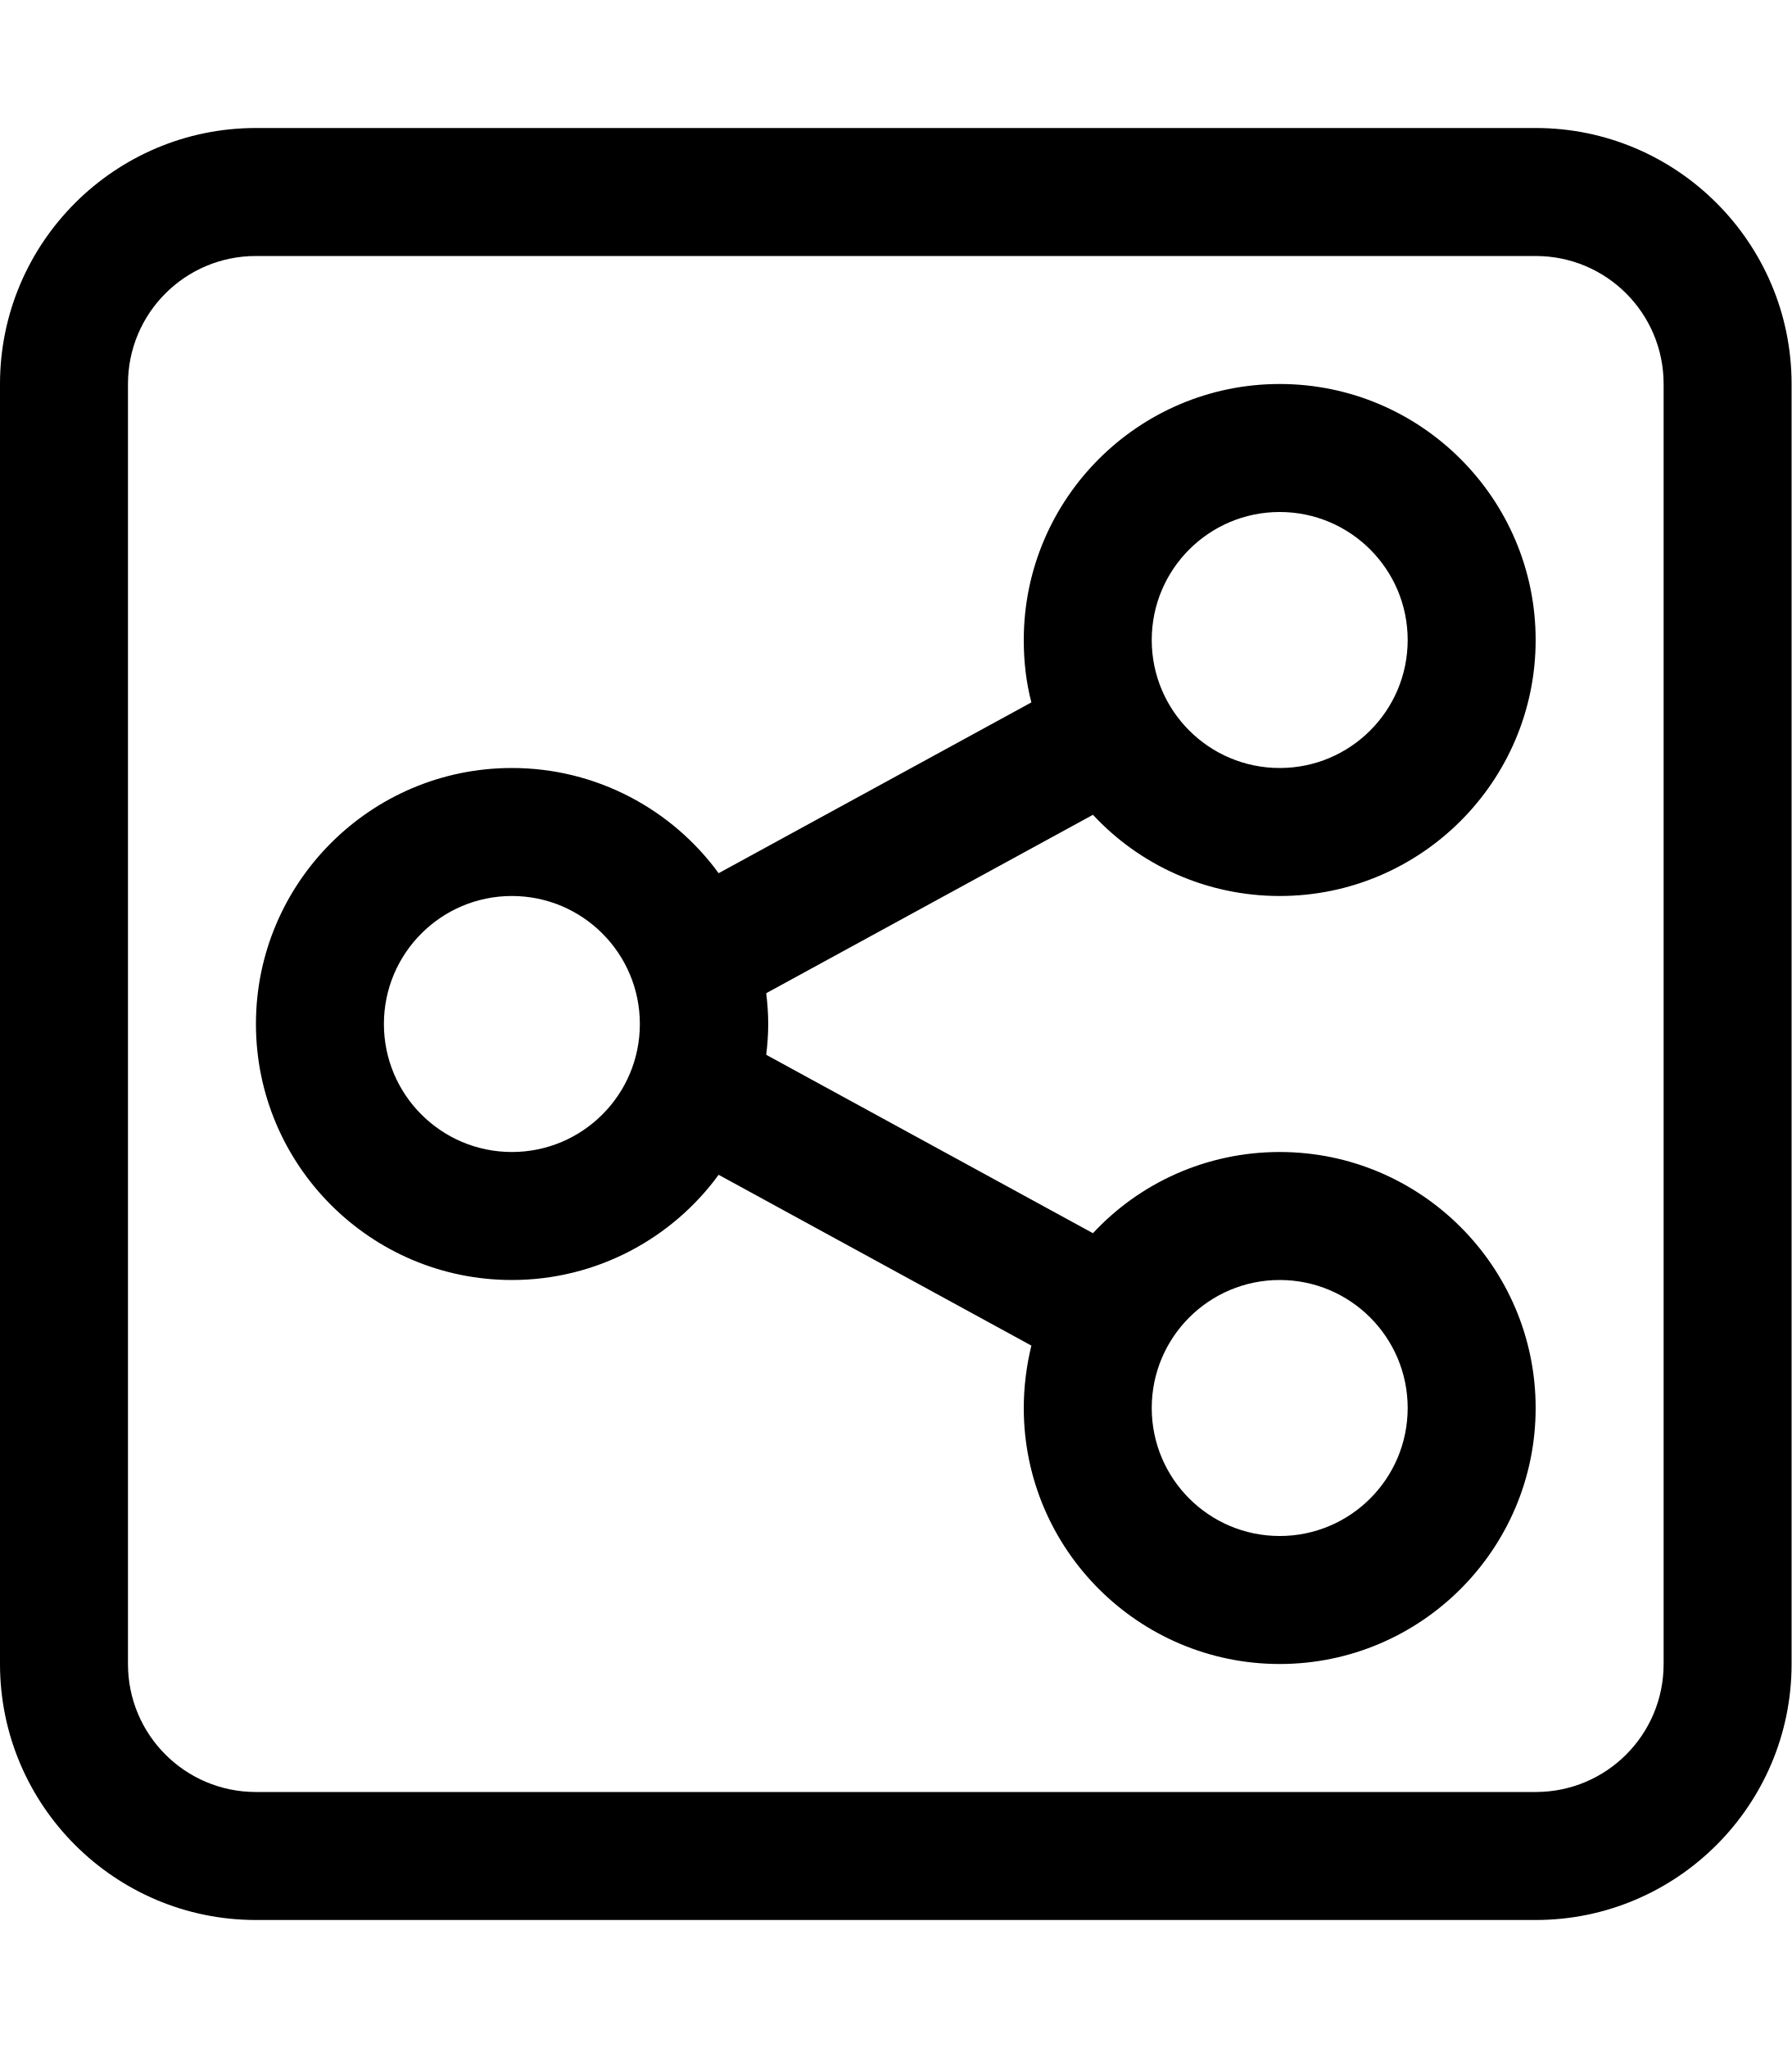
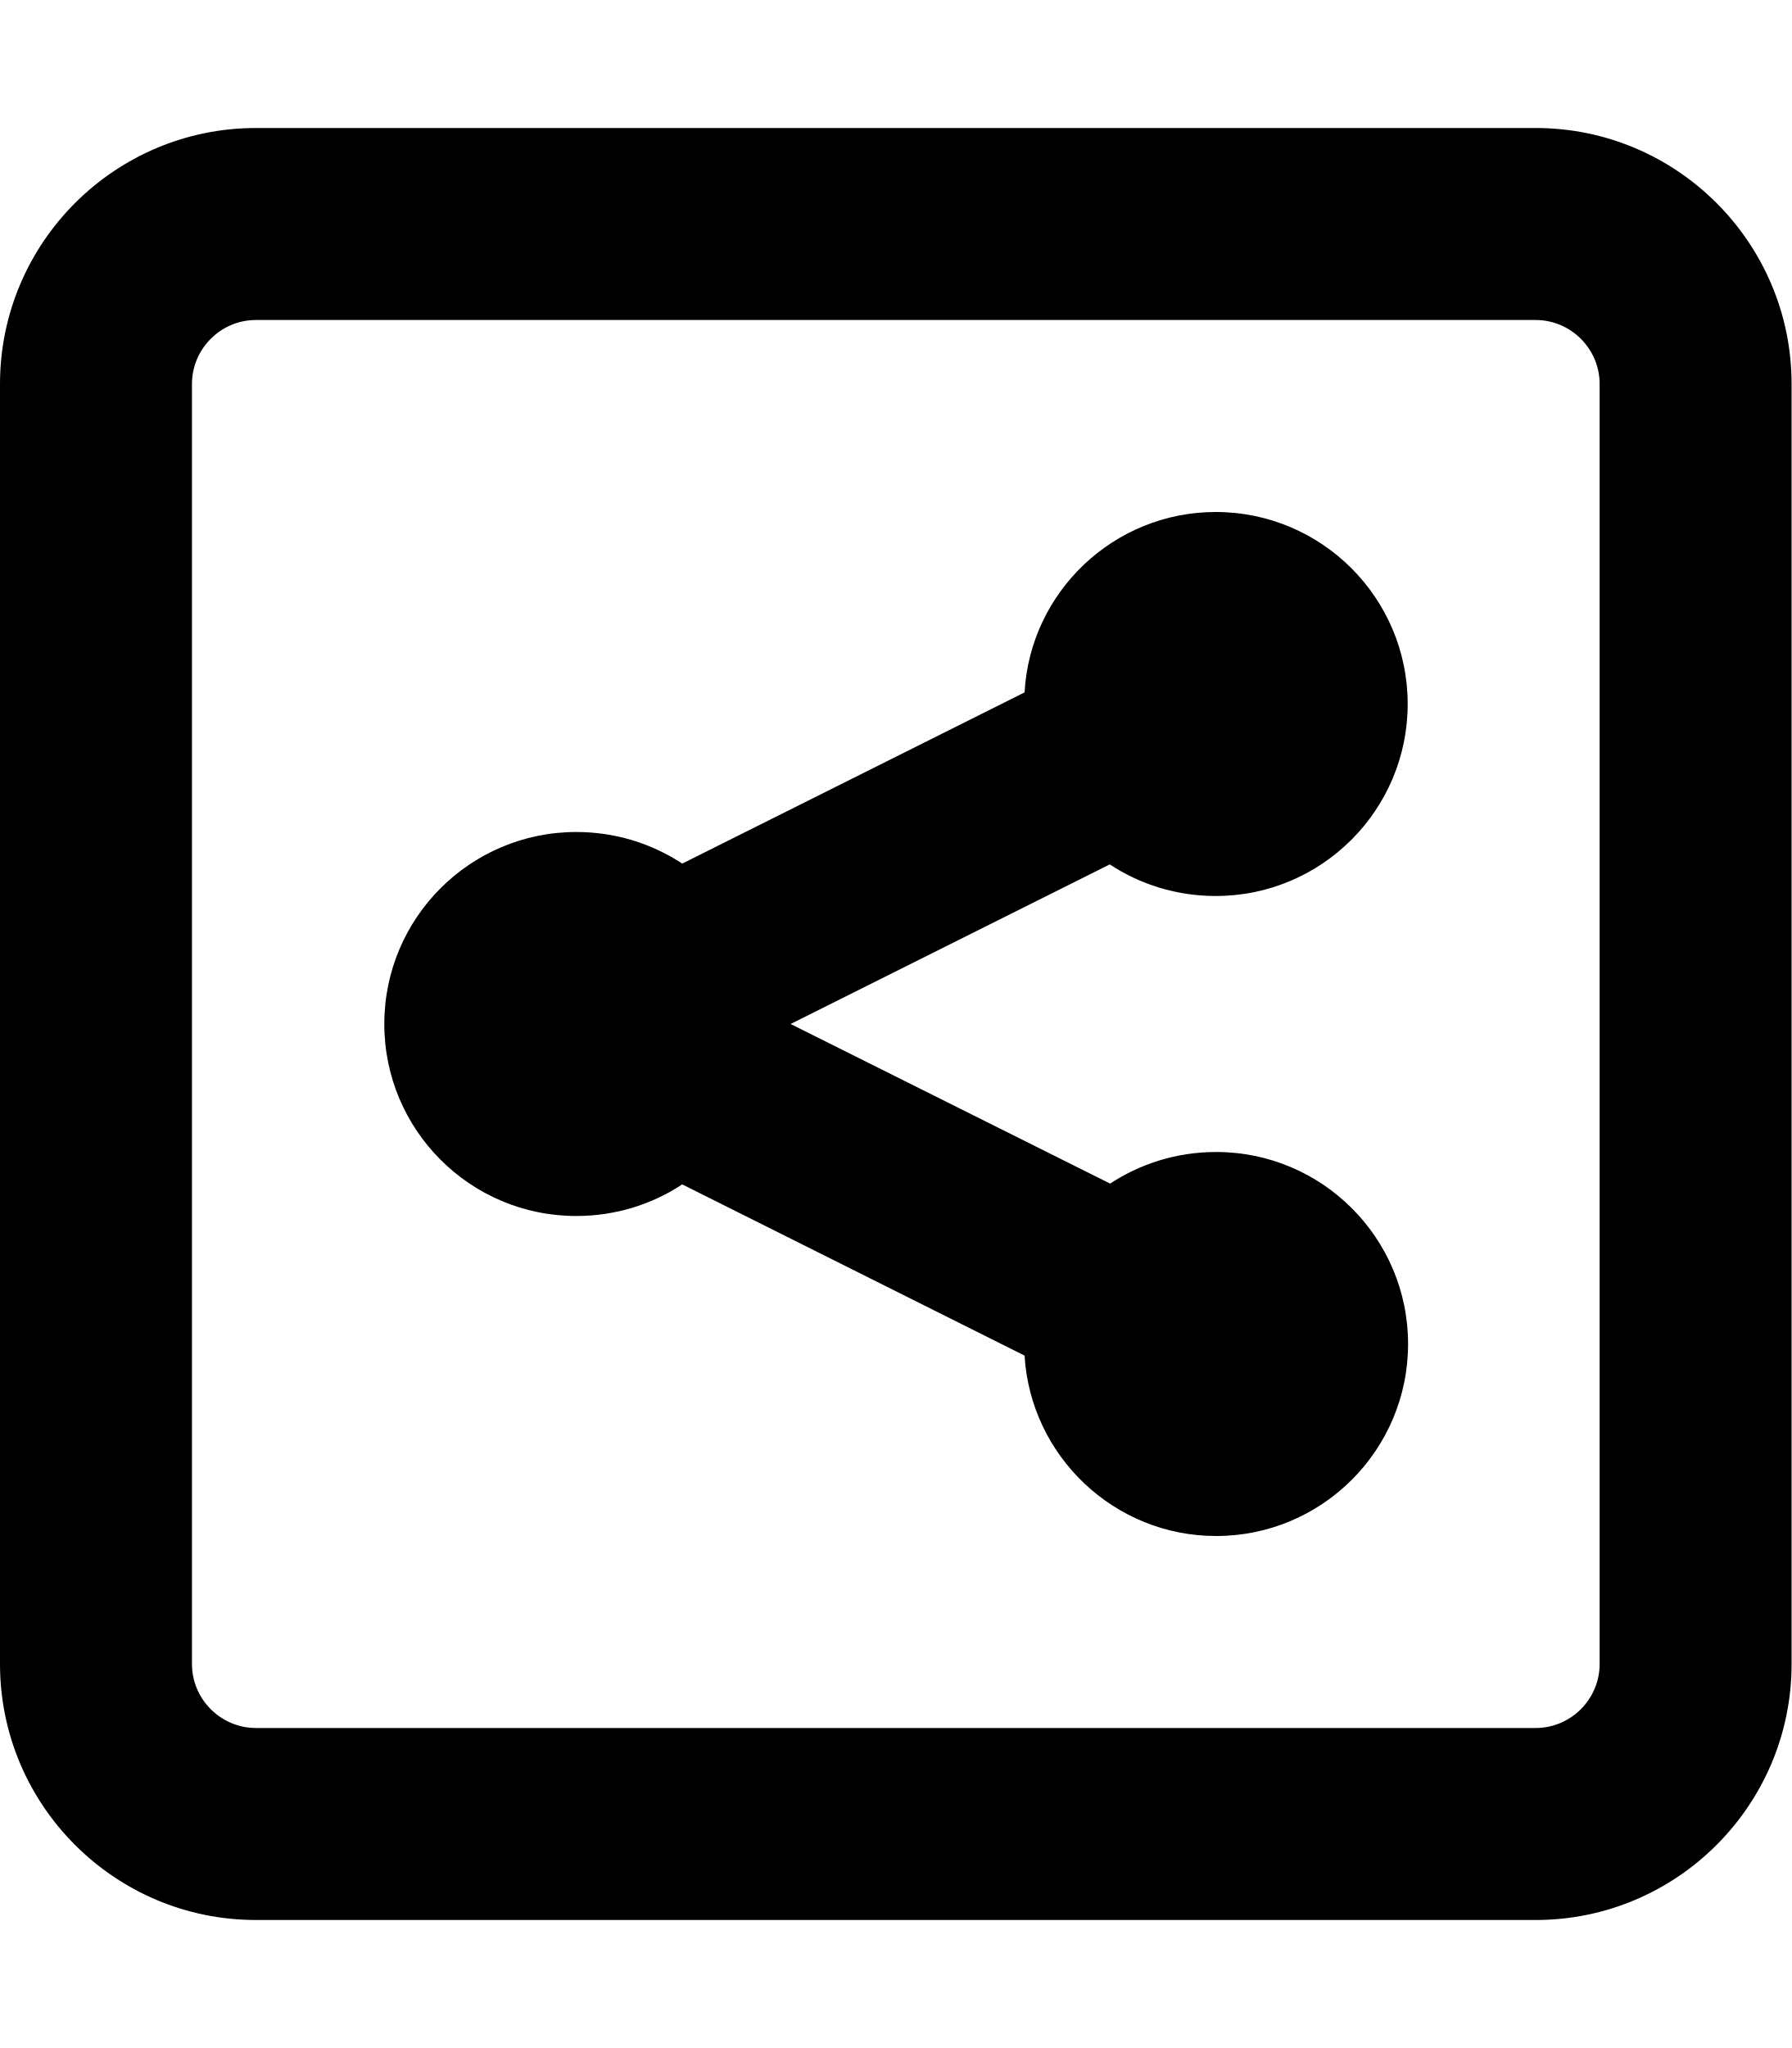
<svg xmlns="http://www.w3.org/2000/svg" viewBox="0 0 448 512">
-   <path d="M64 64C46.3 64 32 78.3 32 96V416c0 17.7 14.3 32 32 32H384c17.7 0 32-14.3 32-32V96c0-17.7-14.3-32-32-32H64zM0 96C0 60.7 28.7 32 64 32H384c35.3 0 64 28.7 64 64V416c0 35.3-28.7 64-64 64H64c-35.3 0-64-28.7-64-64V96zm320 96a32 32 0 1 0 0-64 32 32 0 1 0 0 64zm0 32c-18.4 0-35.1-7.8-46.7-20.3l-81.7 44.6c.3 2.5 .5 5.1 .5 7.7s-.2 5.2-.5 7.7l81.7 44.6C284.9 295.8 301.6 288 320 288c35.3 0 64 28.7 64 64s-28.7 64-64 64s-64-28.7-64-64c0-5.4 .7-10.6 1.9-15.6l-78.2-42.7C168.1 309.6 149.2 320 128 320c-35.3 0-64-28.7-64-64s28.7-64 64-64c21.2 0 40.1 10.4 51.7 26.3l78.2-42.7c-1.3-5-1.9-10.2-1.9-15.6c0-35.3 28.7-64 64-64s64 28.7 64 64s-28.7 64-64 64zm0 160a32 32 0 1 0 0-64 32 32 0 1 0 0 64zM160 256a32 32 0 1 0 -64 0 32 32 0 1 0 64 0z" />
+   <path d="M64 80c-8.8 0-16 7.2-16 16V416c0 8.8 7.2 16 16 16H384c8.8 0 16-7.2 16-16V96c0-8.8-7.2-16-16-16H64zM0 96C0 60.7 28.7 32 64 32H384c35.3 0 64 28.7 64 64V416c0 35.3-28.7 64-64 64H64c-35.3 0-64-28.7-64-64V96zm352 80c0 26.5-21.5 48-48 48c-9.8 0-18.9-2.9-26.5-7.9L197.7 256l79.9 39.9c7.6-5 16.7-7.9 26.5-7.9c26.5 0 48 21.5 48 48s-21.5 48-48 48c-25.5 0-46.4-20-47.9-45.1l-85.6-42.8c-7.6 5-16.7 7.9-26.5 7.9c-26.5 0-48-21.5-48-48s21.5-48 48-48c9.8 0 18.9 2.9 26.5 7.9l85.6-42.8C257.6 148 278.5 128 304 128c26.5 0 48 21.5 48 48z" />
</svg>
